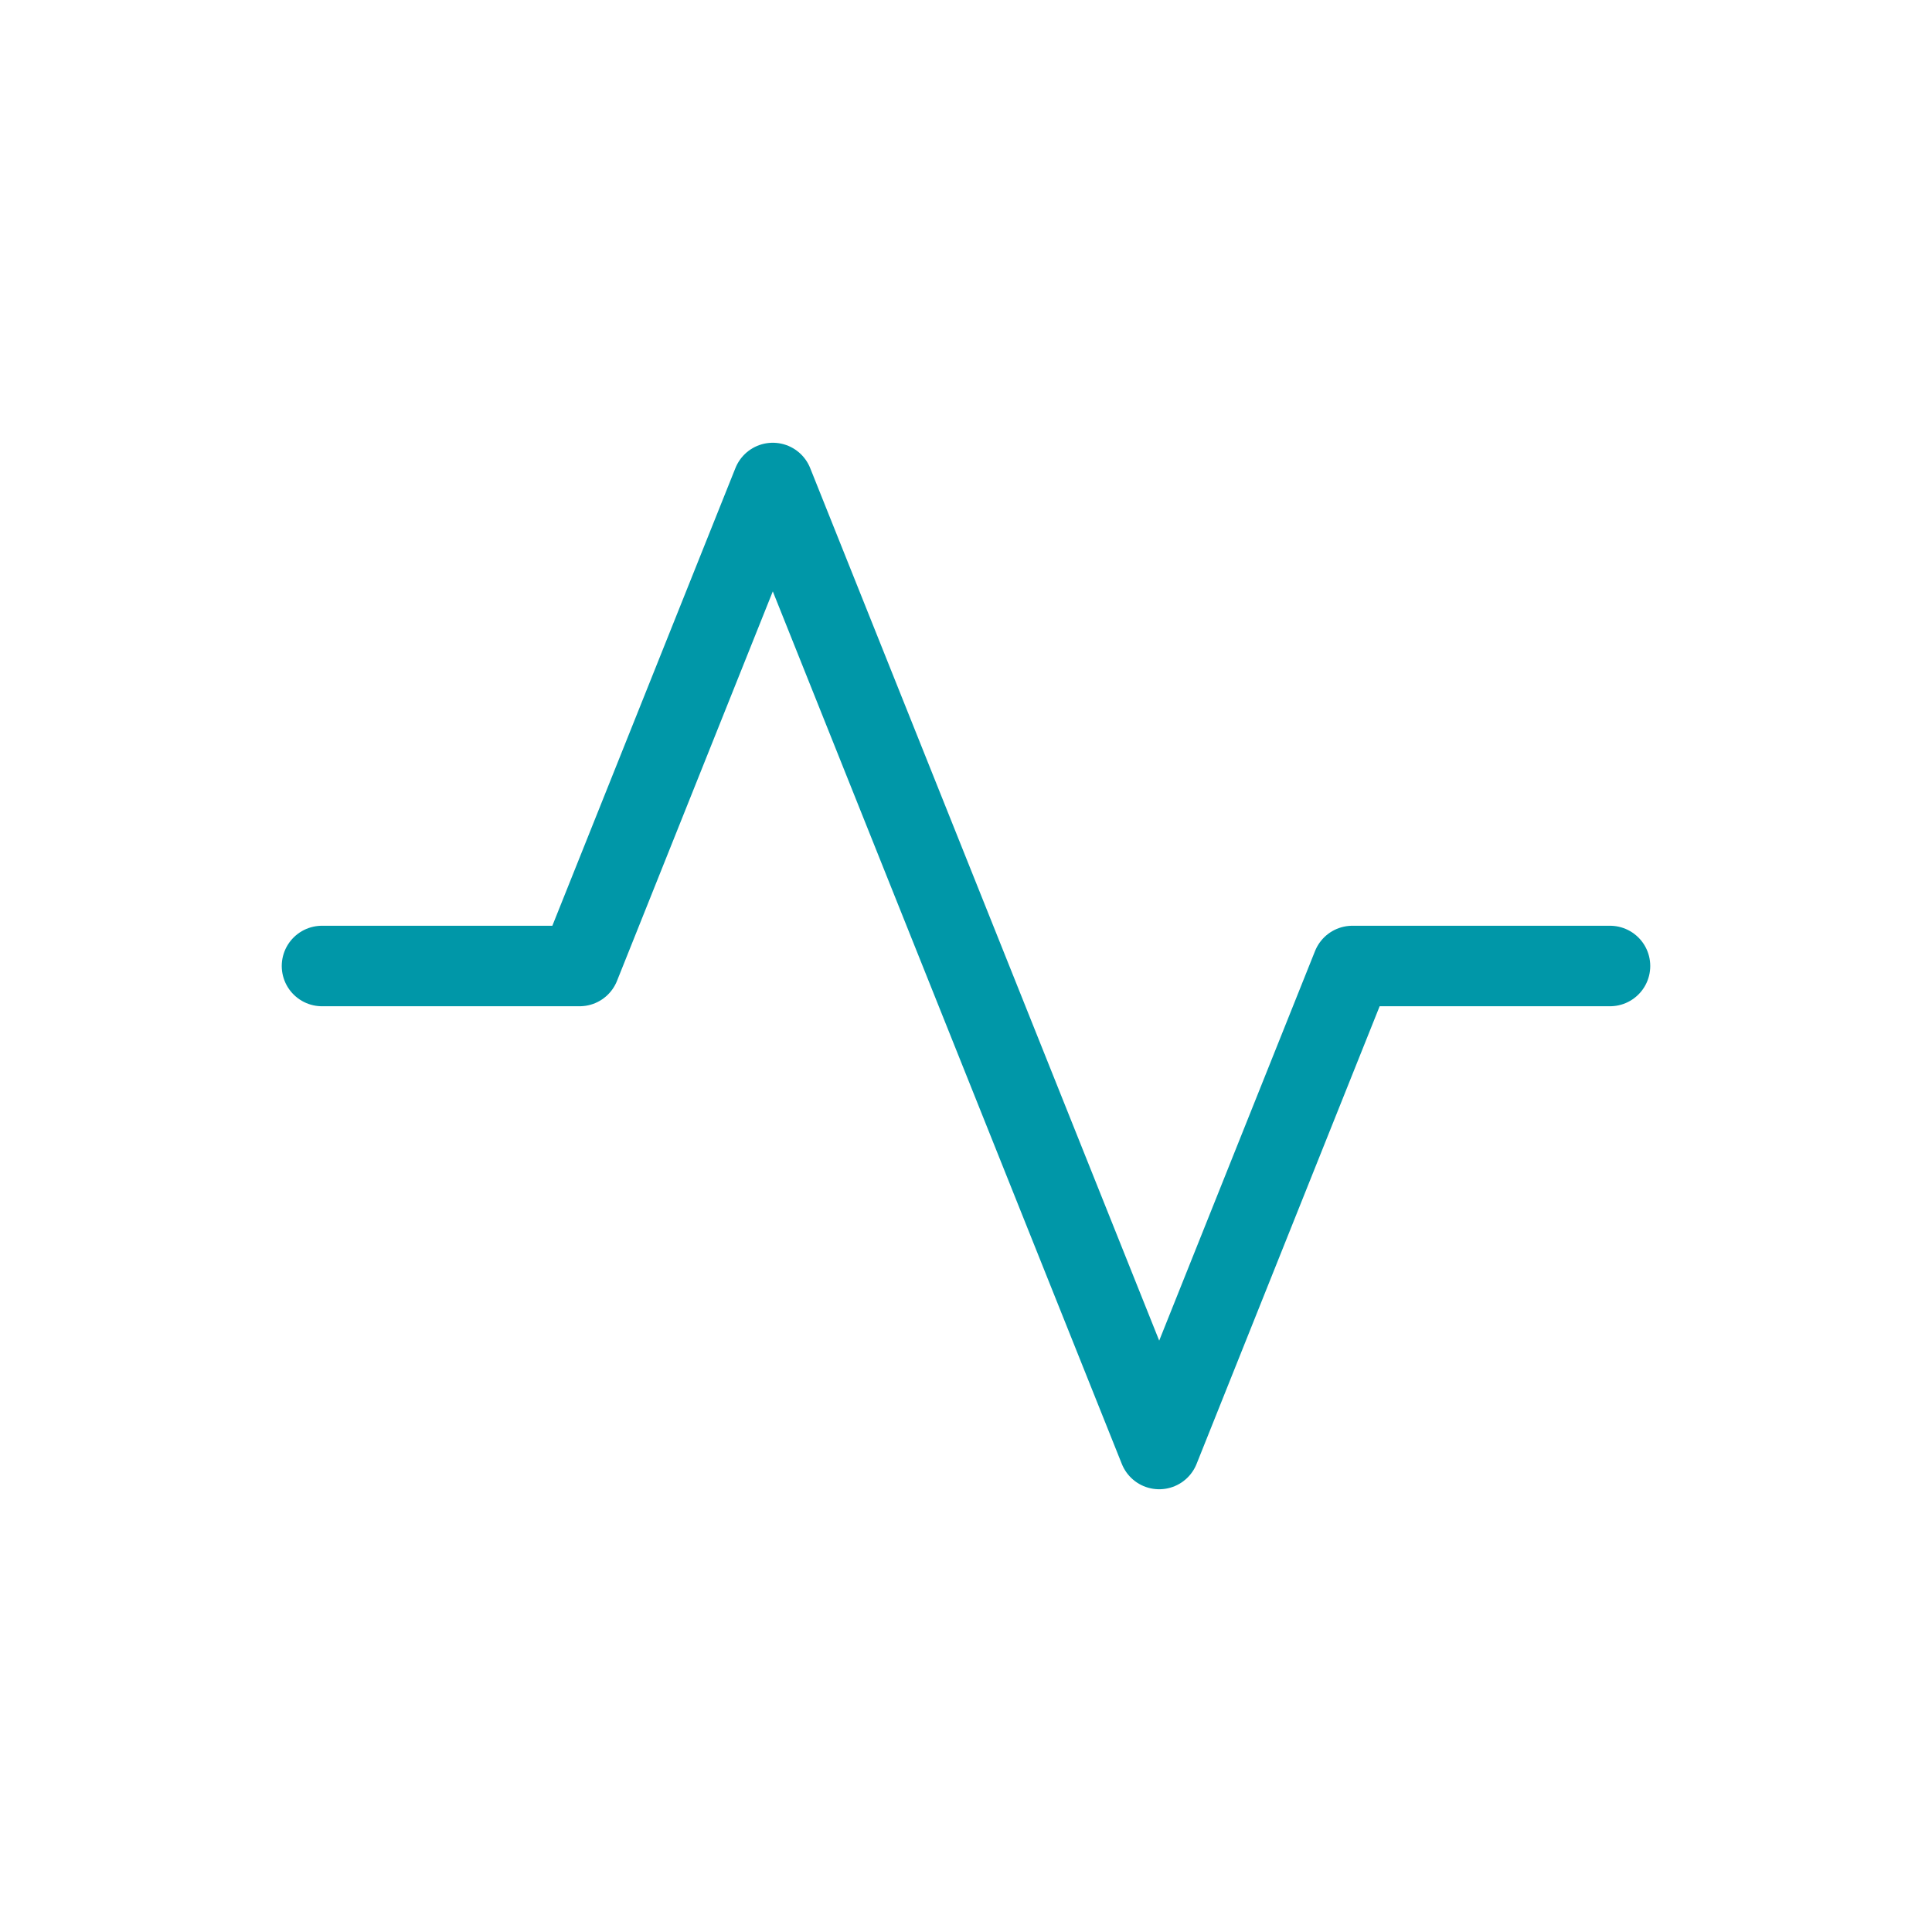
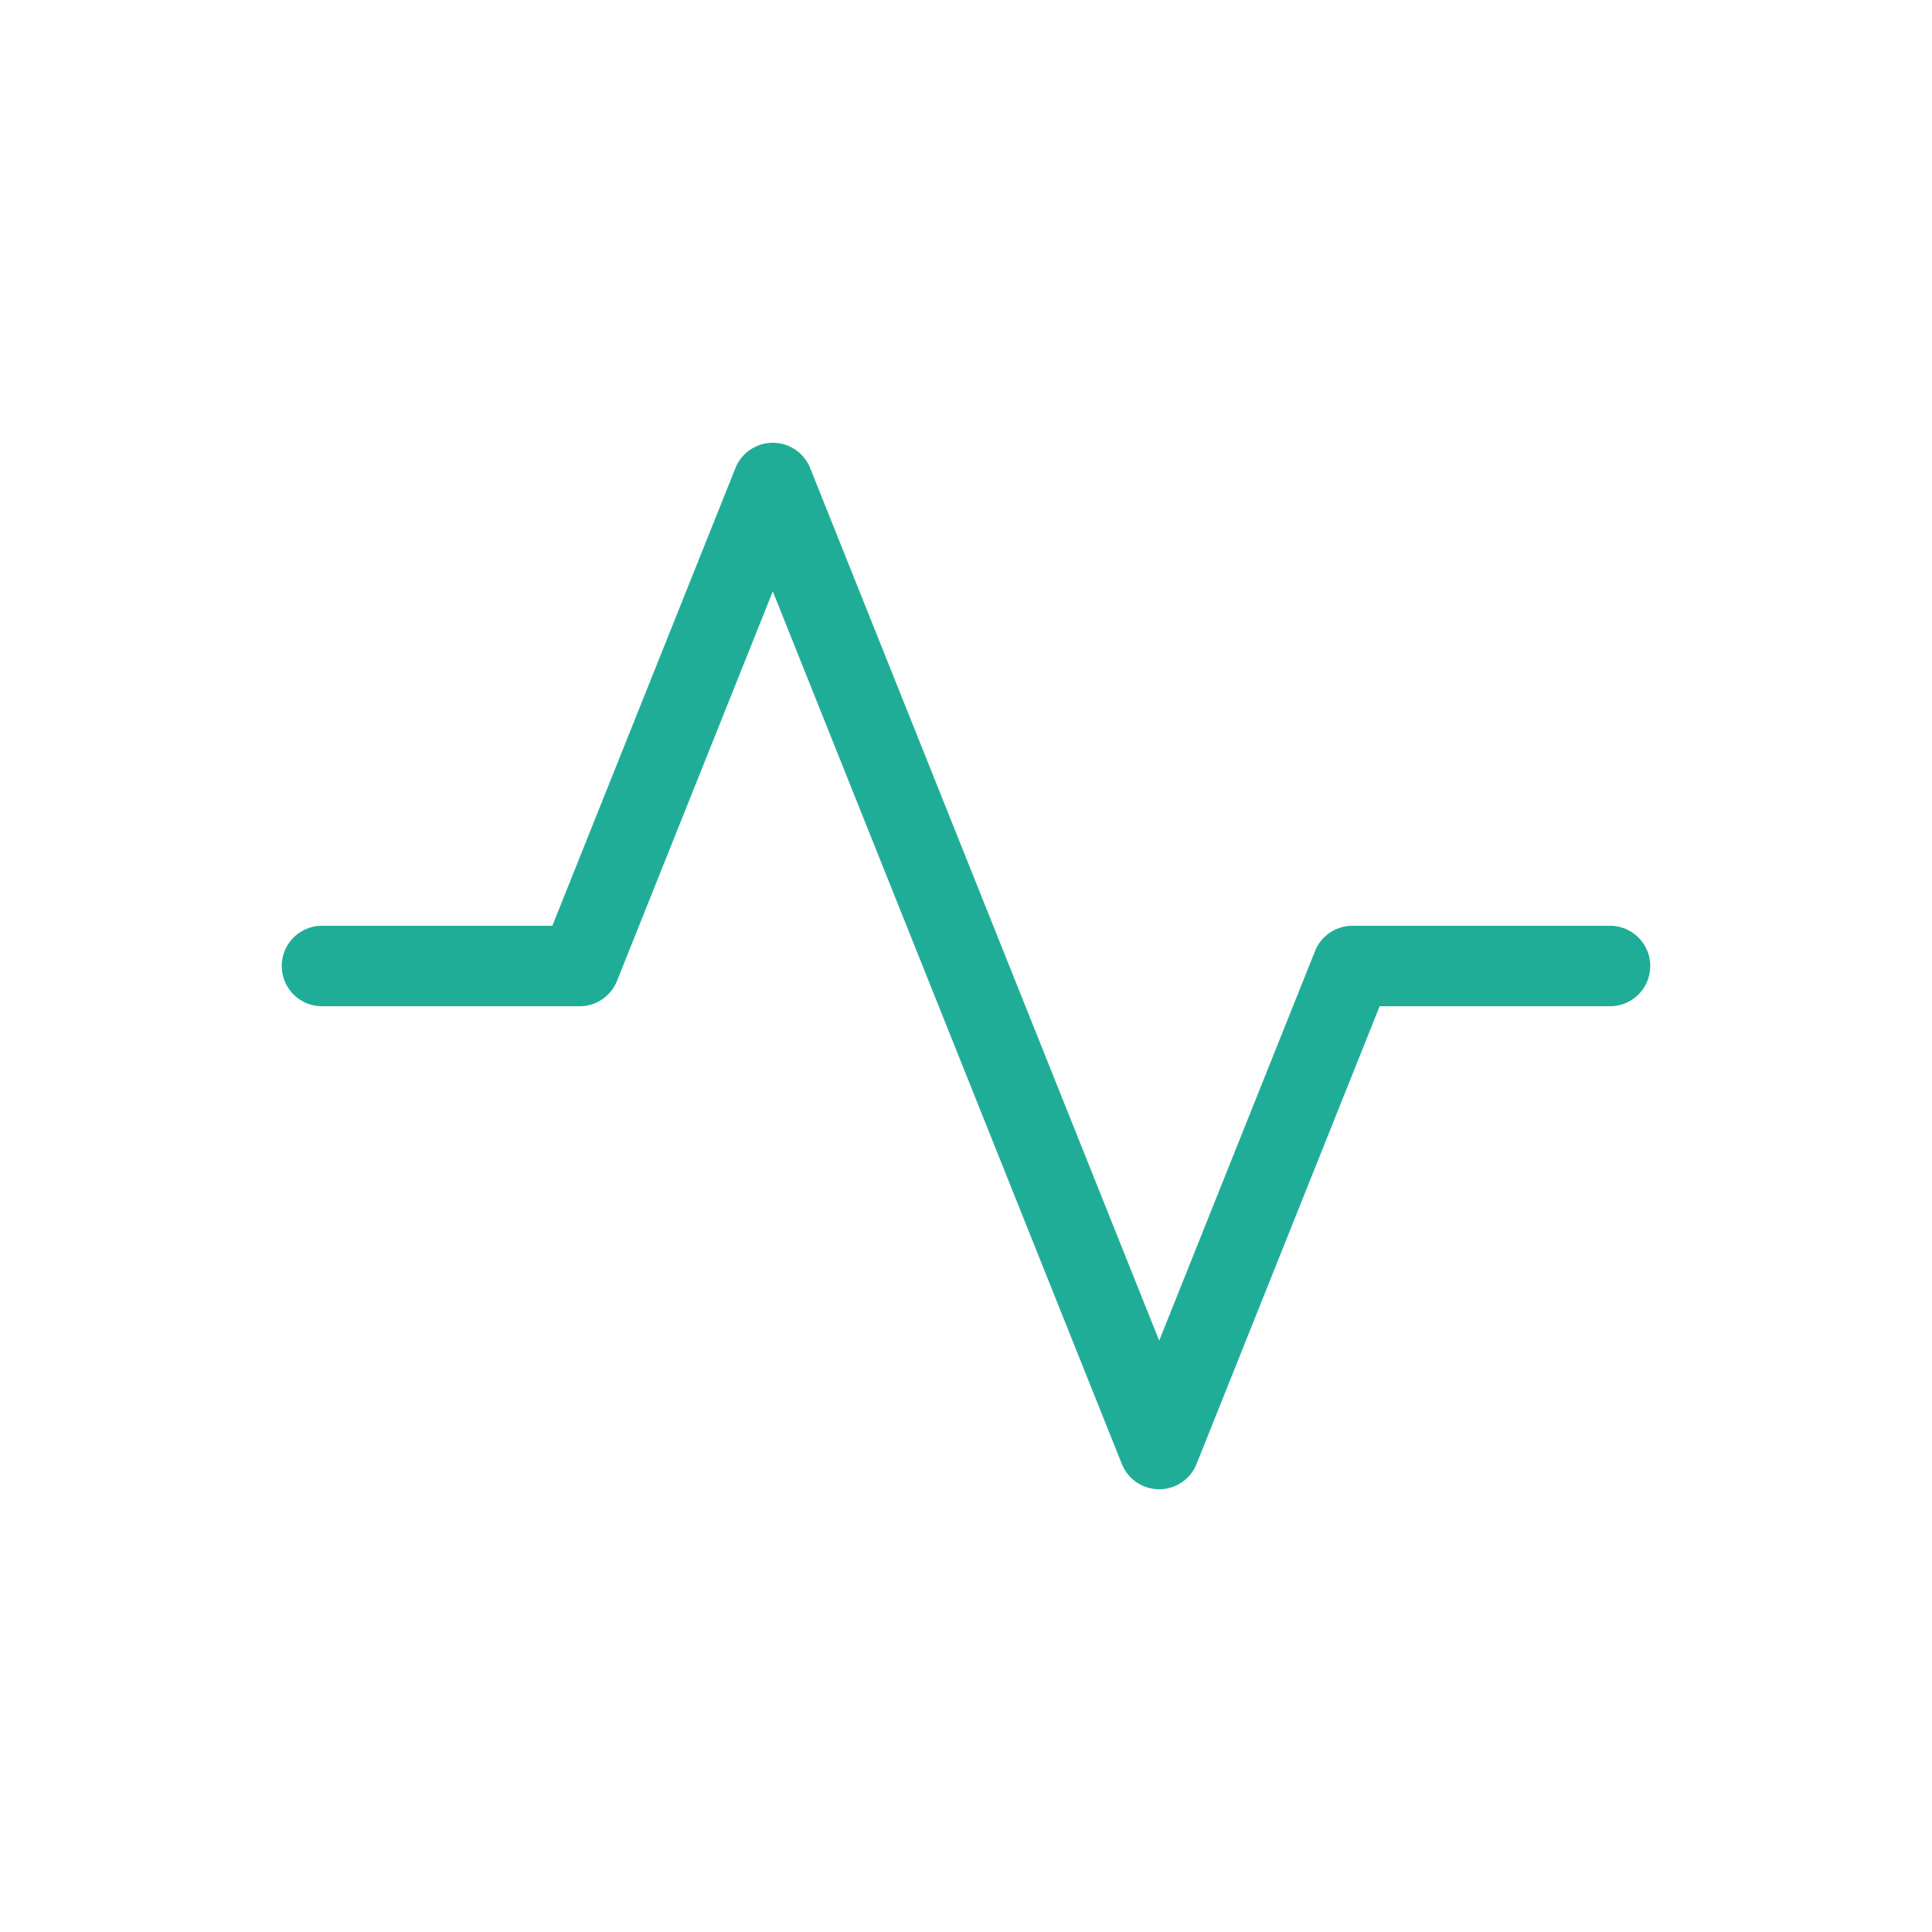
<svg xmlns="http://www.w3.org/2000/svg" width="24" height="24" viewBox="0 0 24 24" fill="none">
-   <path d="M20 12H16.8L14.4 18L9.6 6L7.2 12H4" stroke="hsl(186,100%,33%)" stroke-linecap="round" stroke-linejoin="round" />
+   <path d="M20 12H16.8L14.4 18L9.6 6L7.2 12H4" stroke="hsl(171,70%,40%)" stroke-linecap="round" stroke-linejoin="round" />
</svg>
